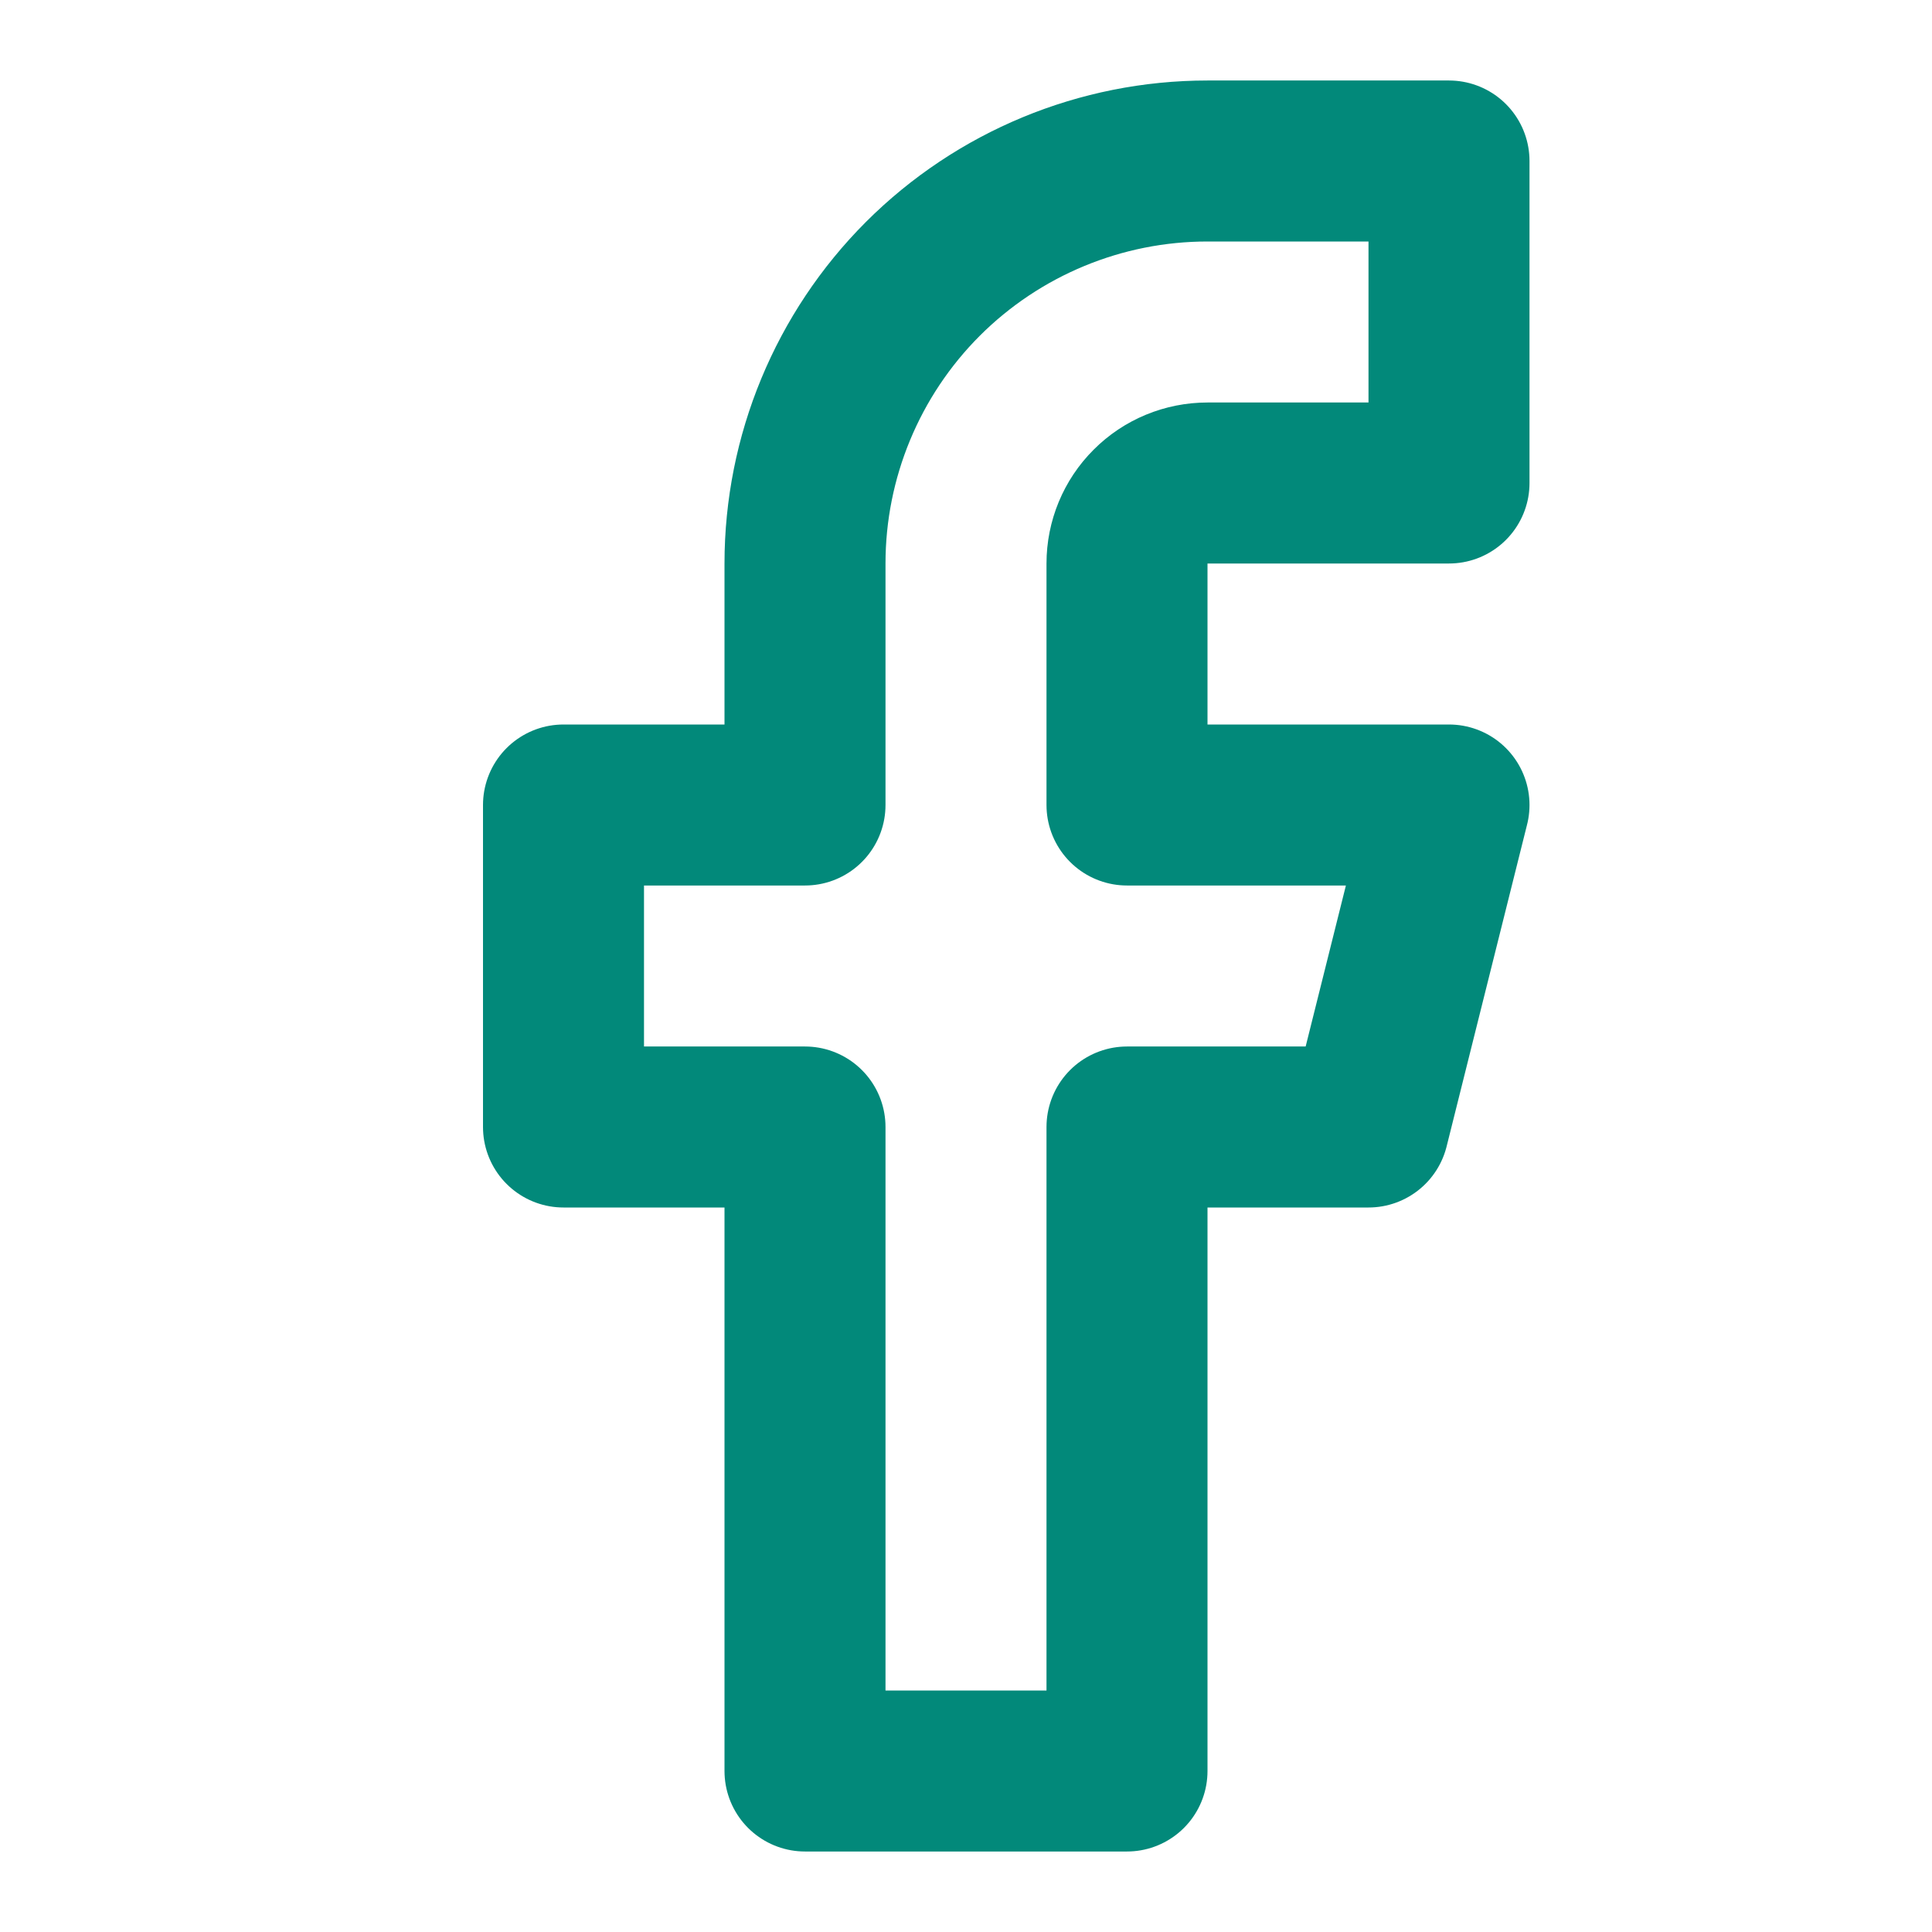
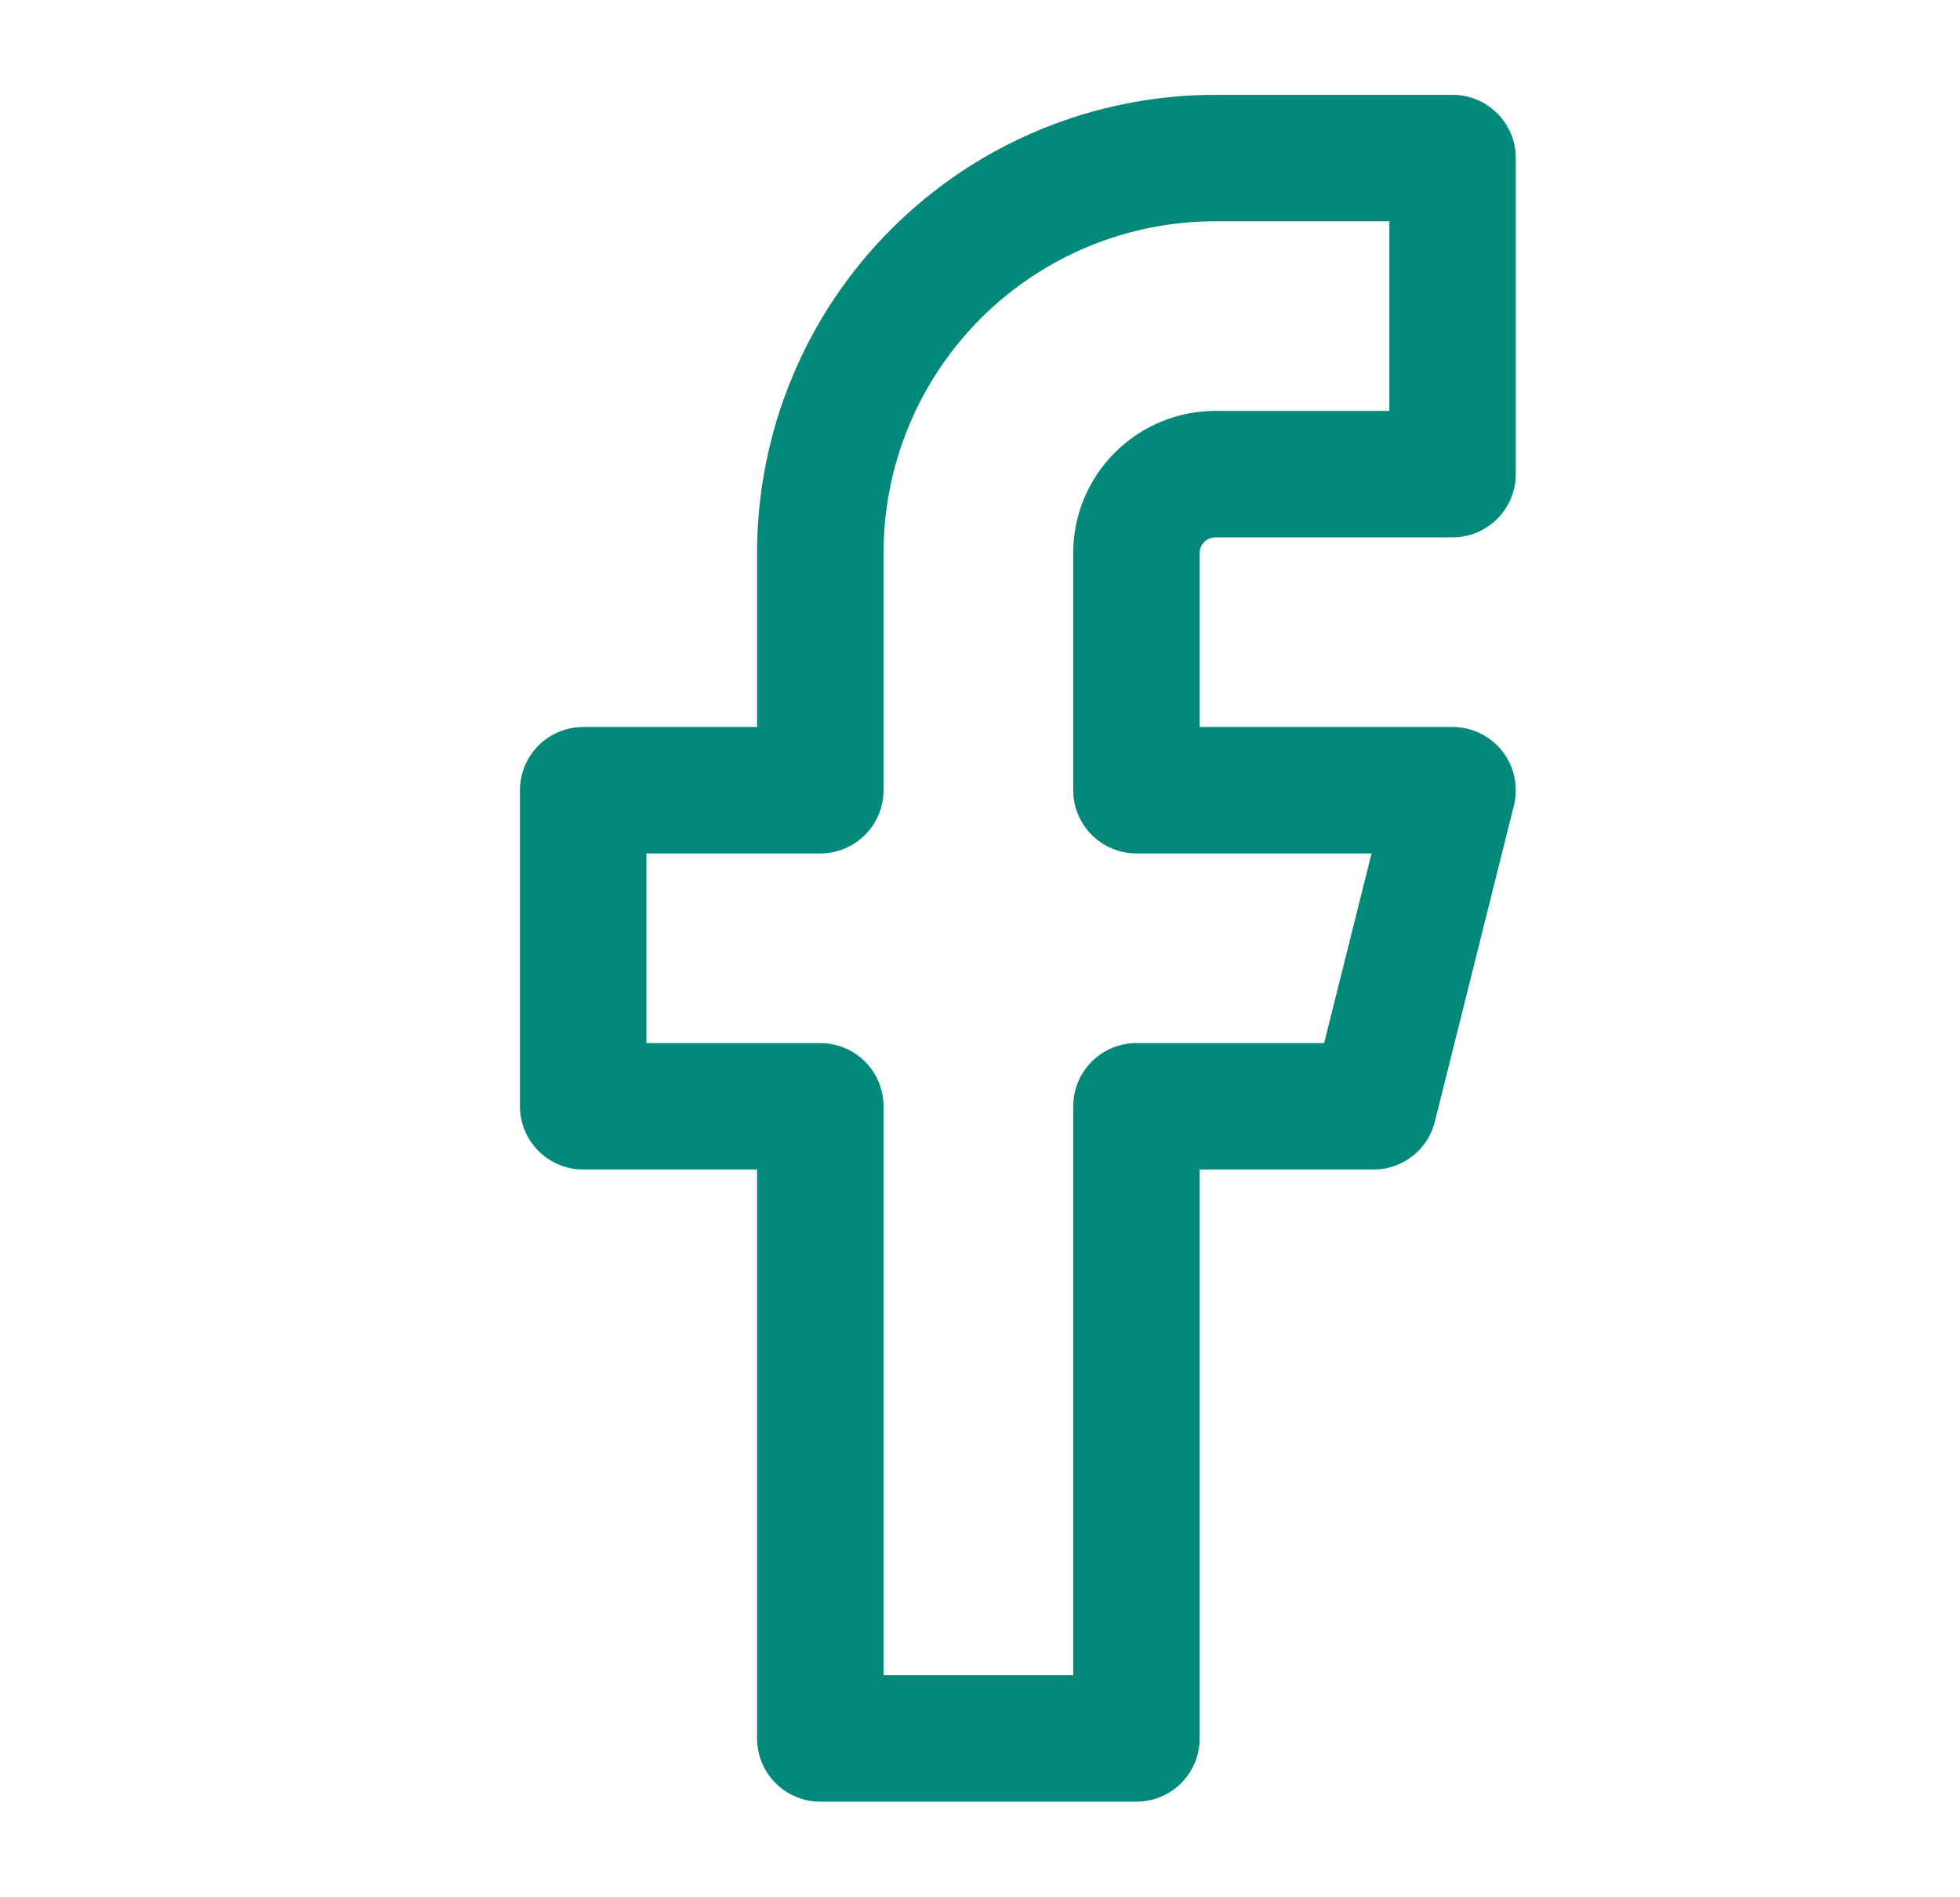
- <svg xmlns="http://www.w3.org/2000/svg" width="24" height="24" viewBox="0 0 24 24" fill="none">
-   <path d="M18 2H15C13.674 2 12.402 2.527 11.464 3.464C10.527 4.402 10 5.674 10 7V10H7V14H10V22H14V14H17L18 10H14V7C14 6.735 14.105 6.48 14.293 6.293C14.48 6.105 14.735 6 15 6H18V2Z" stroke="#02897A" stroke-width="2" stroke-linecap="round" stroke-linejoin="round" />
+ <svg xmlns="http://www.w3.org/2000/svg" width="31" height="30" viewBox="0 0 31 30" fill="none">
+   <path d="M22.974 2.5H19.224C17.566 2.5 15.976 3.158 14.804 4.331C13.632 5.503 12.974 7.092 12.974 8.75V12.5H9.224V17.5H12.974V27.5H17.974V17.5H21.724L22.974 12.5H17.974V8.75C17.974 8.418 18.105 8.101 18.34 7.866C18.574 7.632 18.892 7.5 19.224 7.5H22.974V2.5Z" stroke="#02897A" stroke-width="2" stroke-linecap="round" stroke-linejoin="round" />
</svg>
